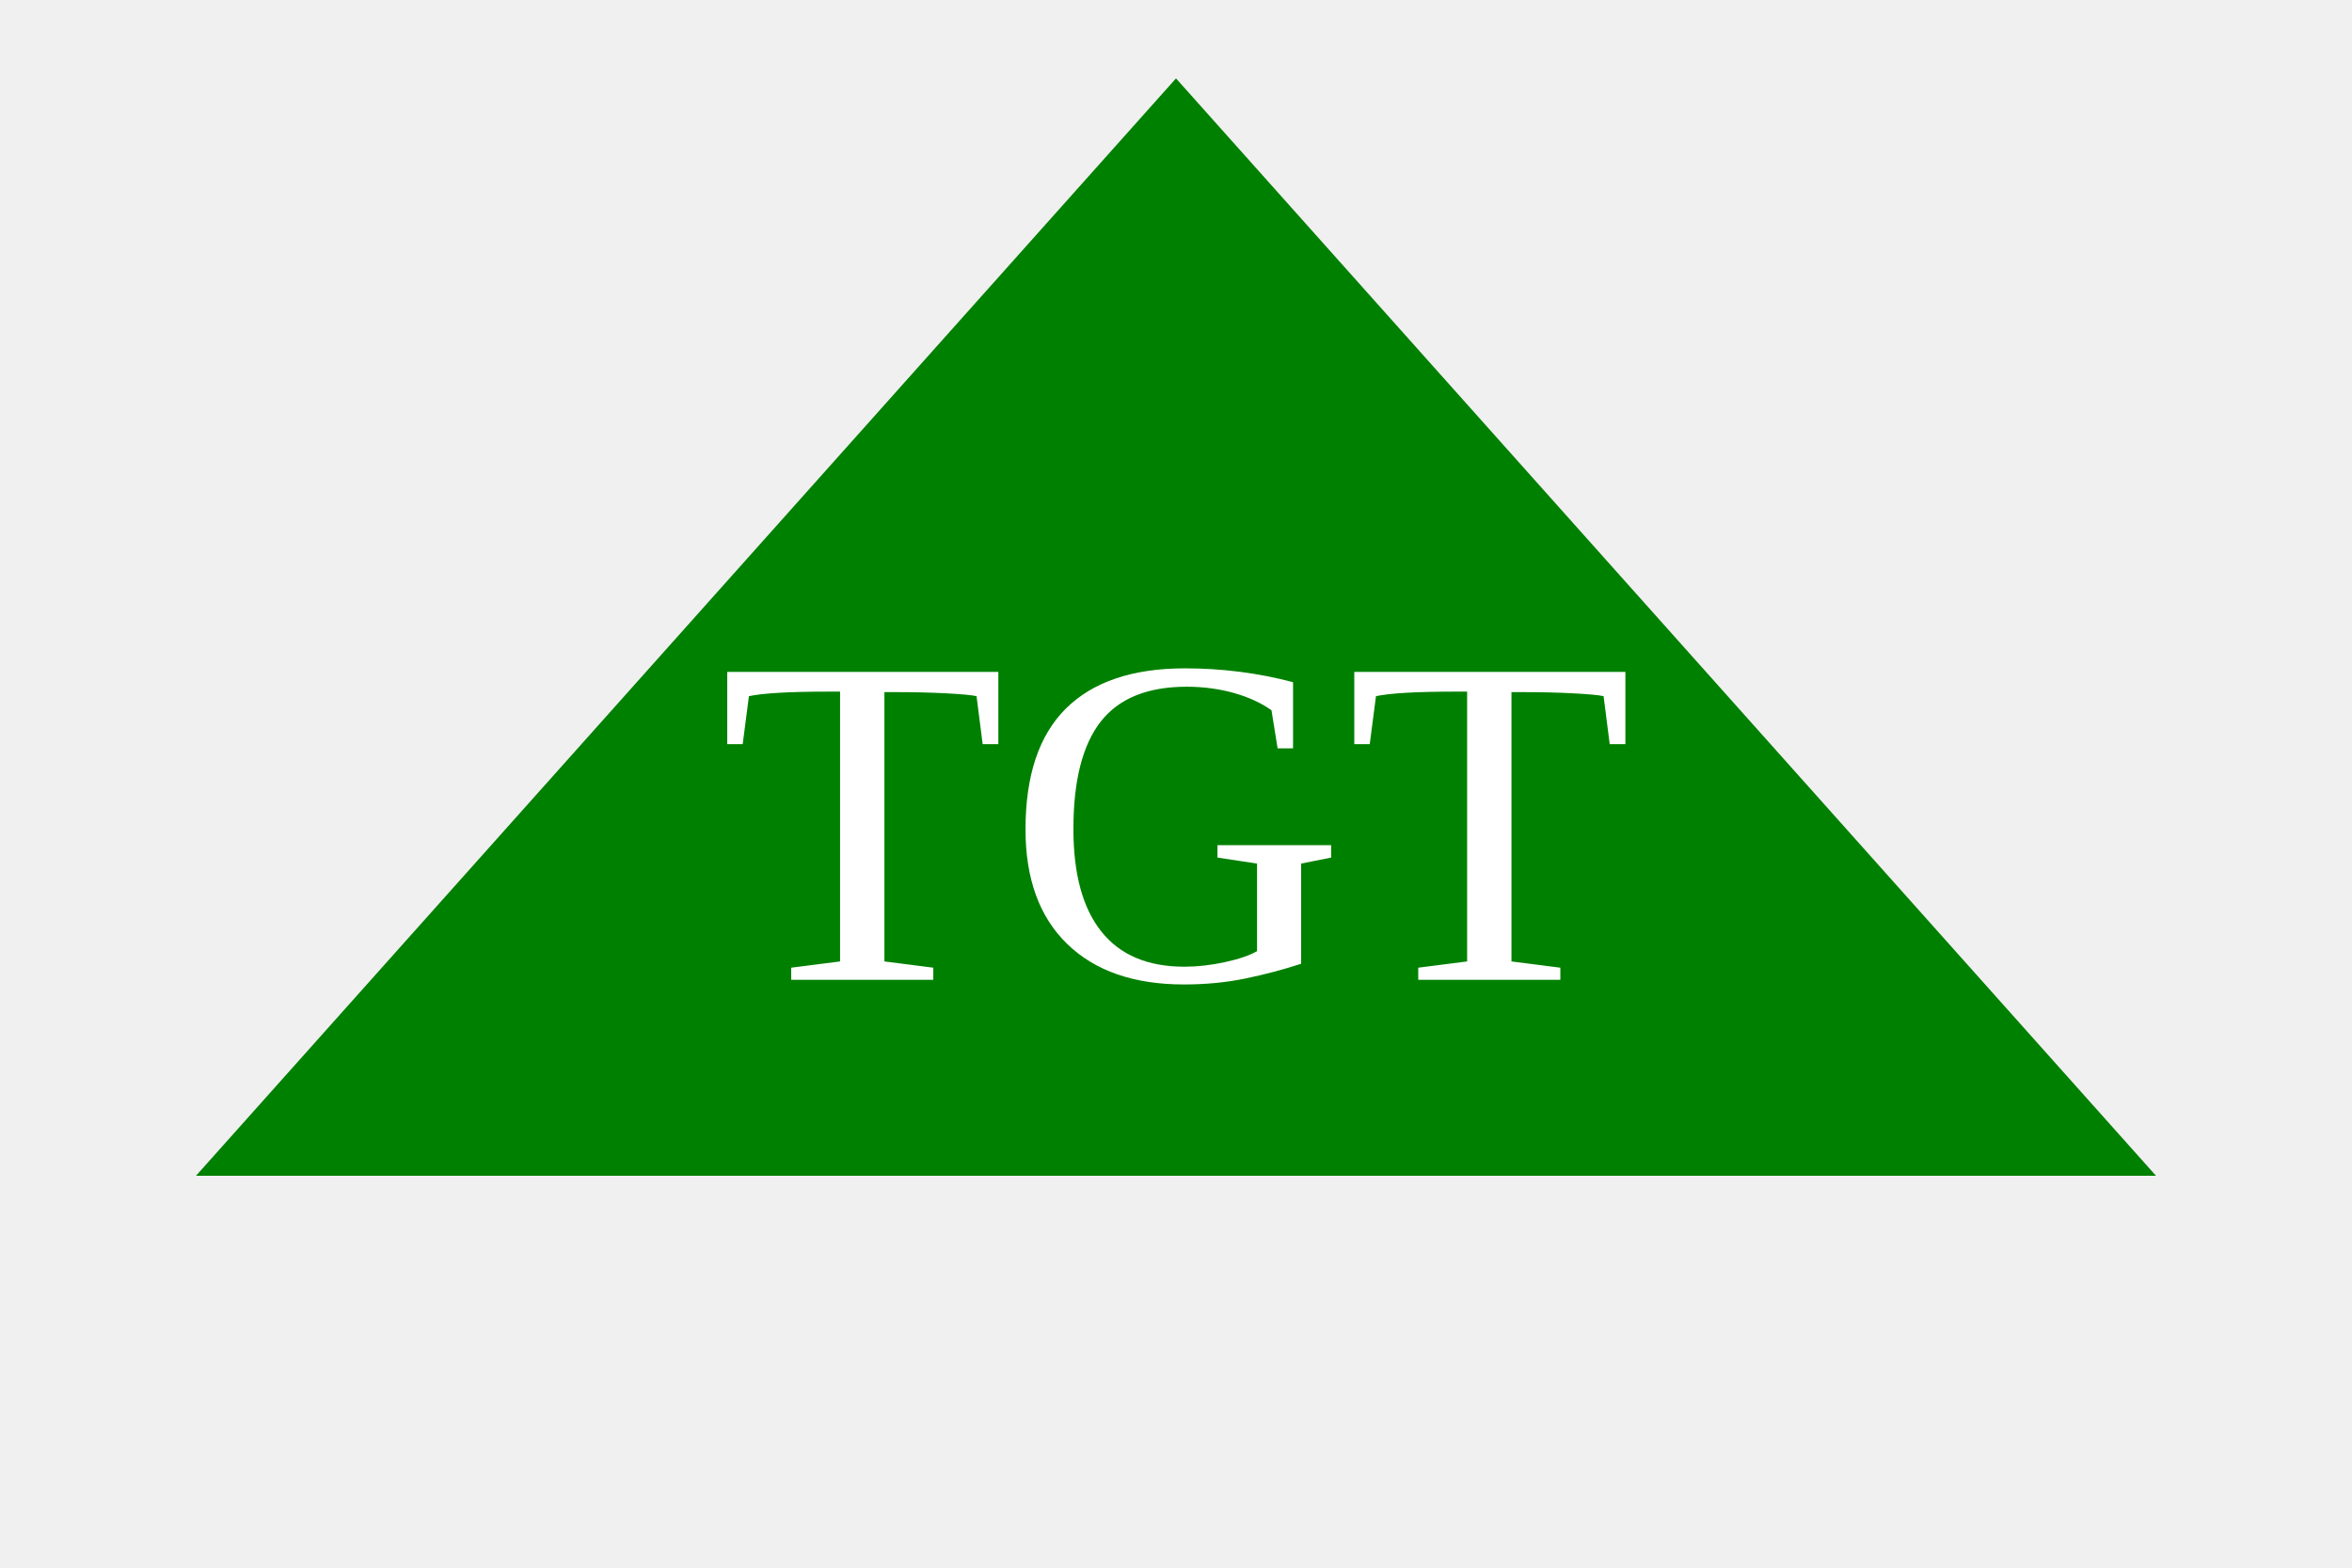
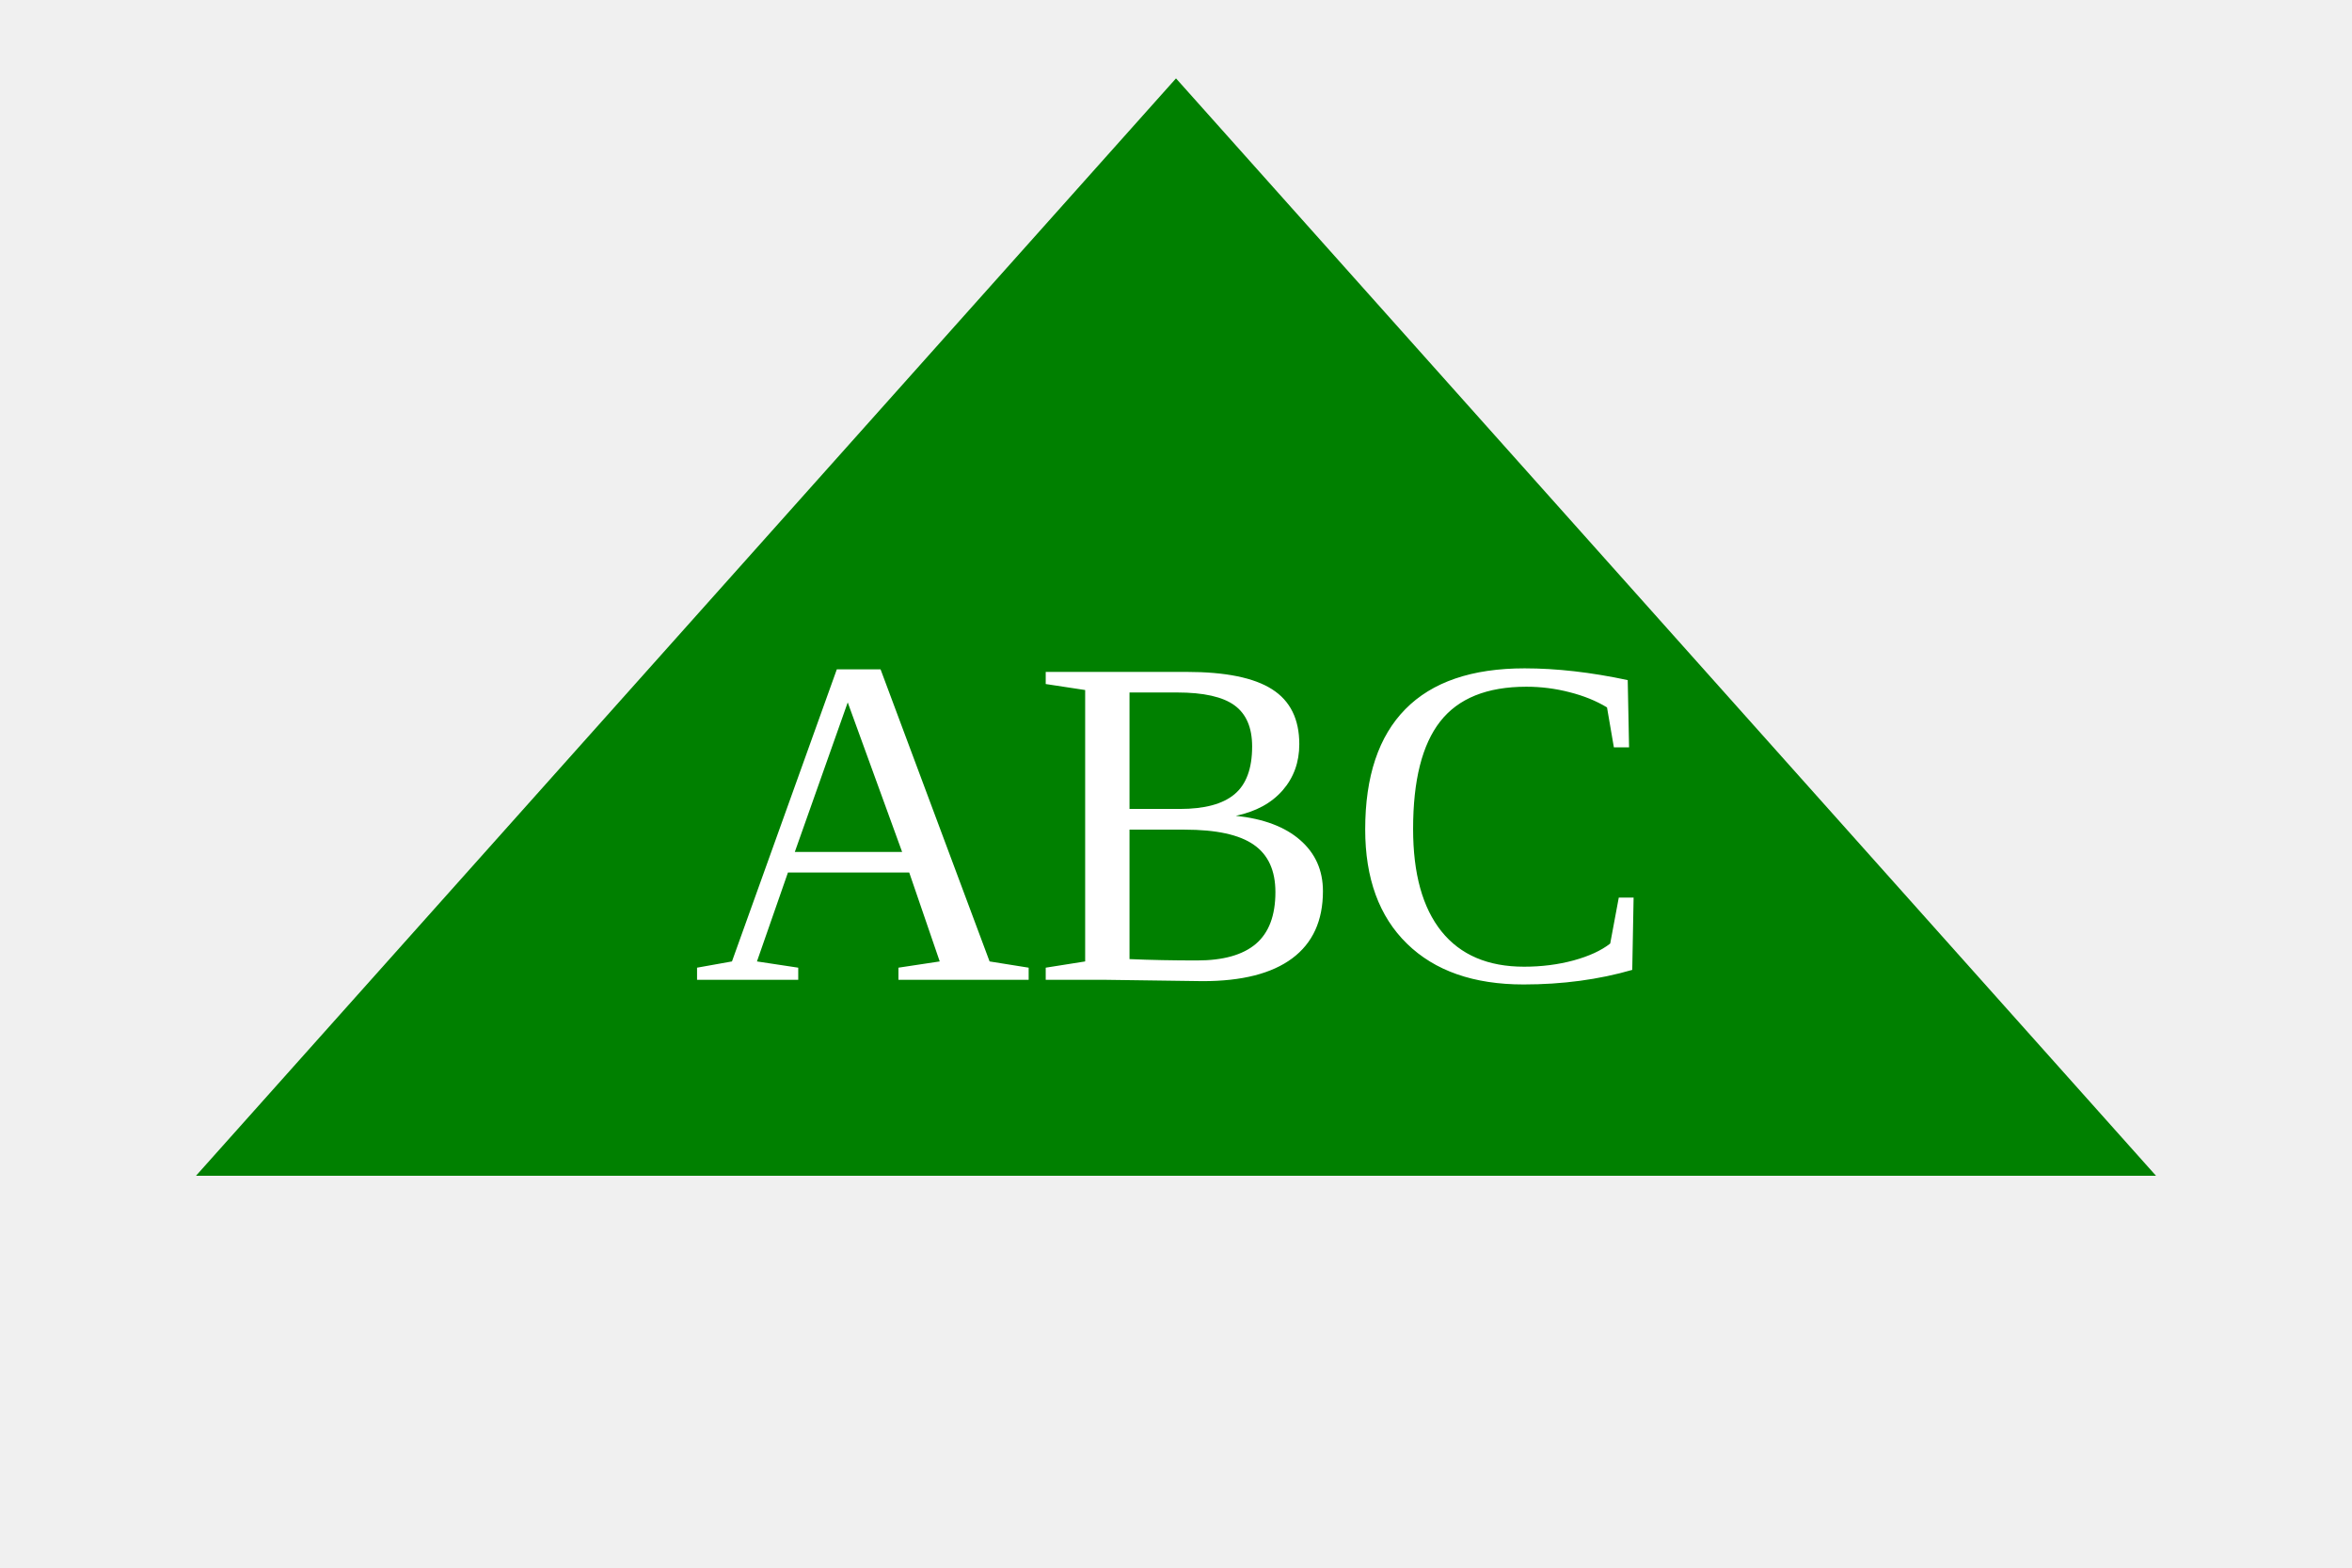
<svg xmlns="http://www.w3.org/2000/svg" version="1.1" width="300" height="200">
  <polygon points="150,10 25,150 275,150" fill="green" />
-   <text x="150" y="125" font-size="60" text-anchor="middle" fill="white">TGT</text>
+   <text x="150" y="125" font-size="60" text-anchor="middle" fill="white">ABC</text>
</svg>
